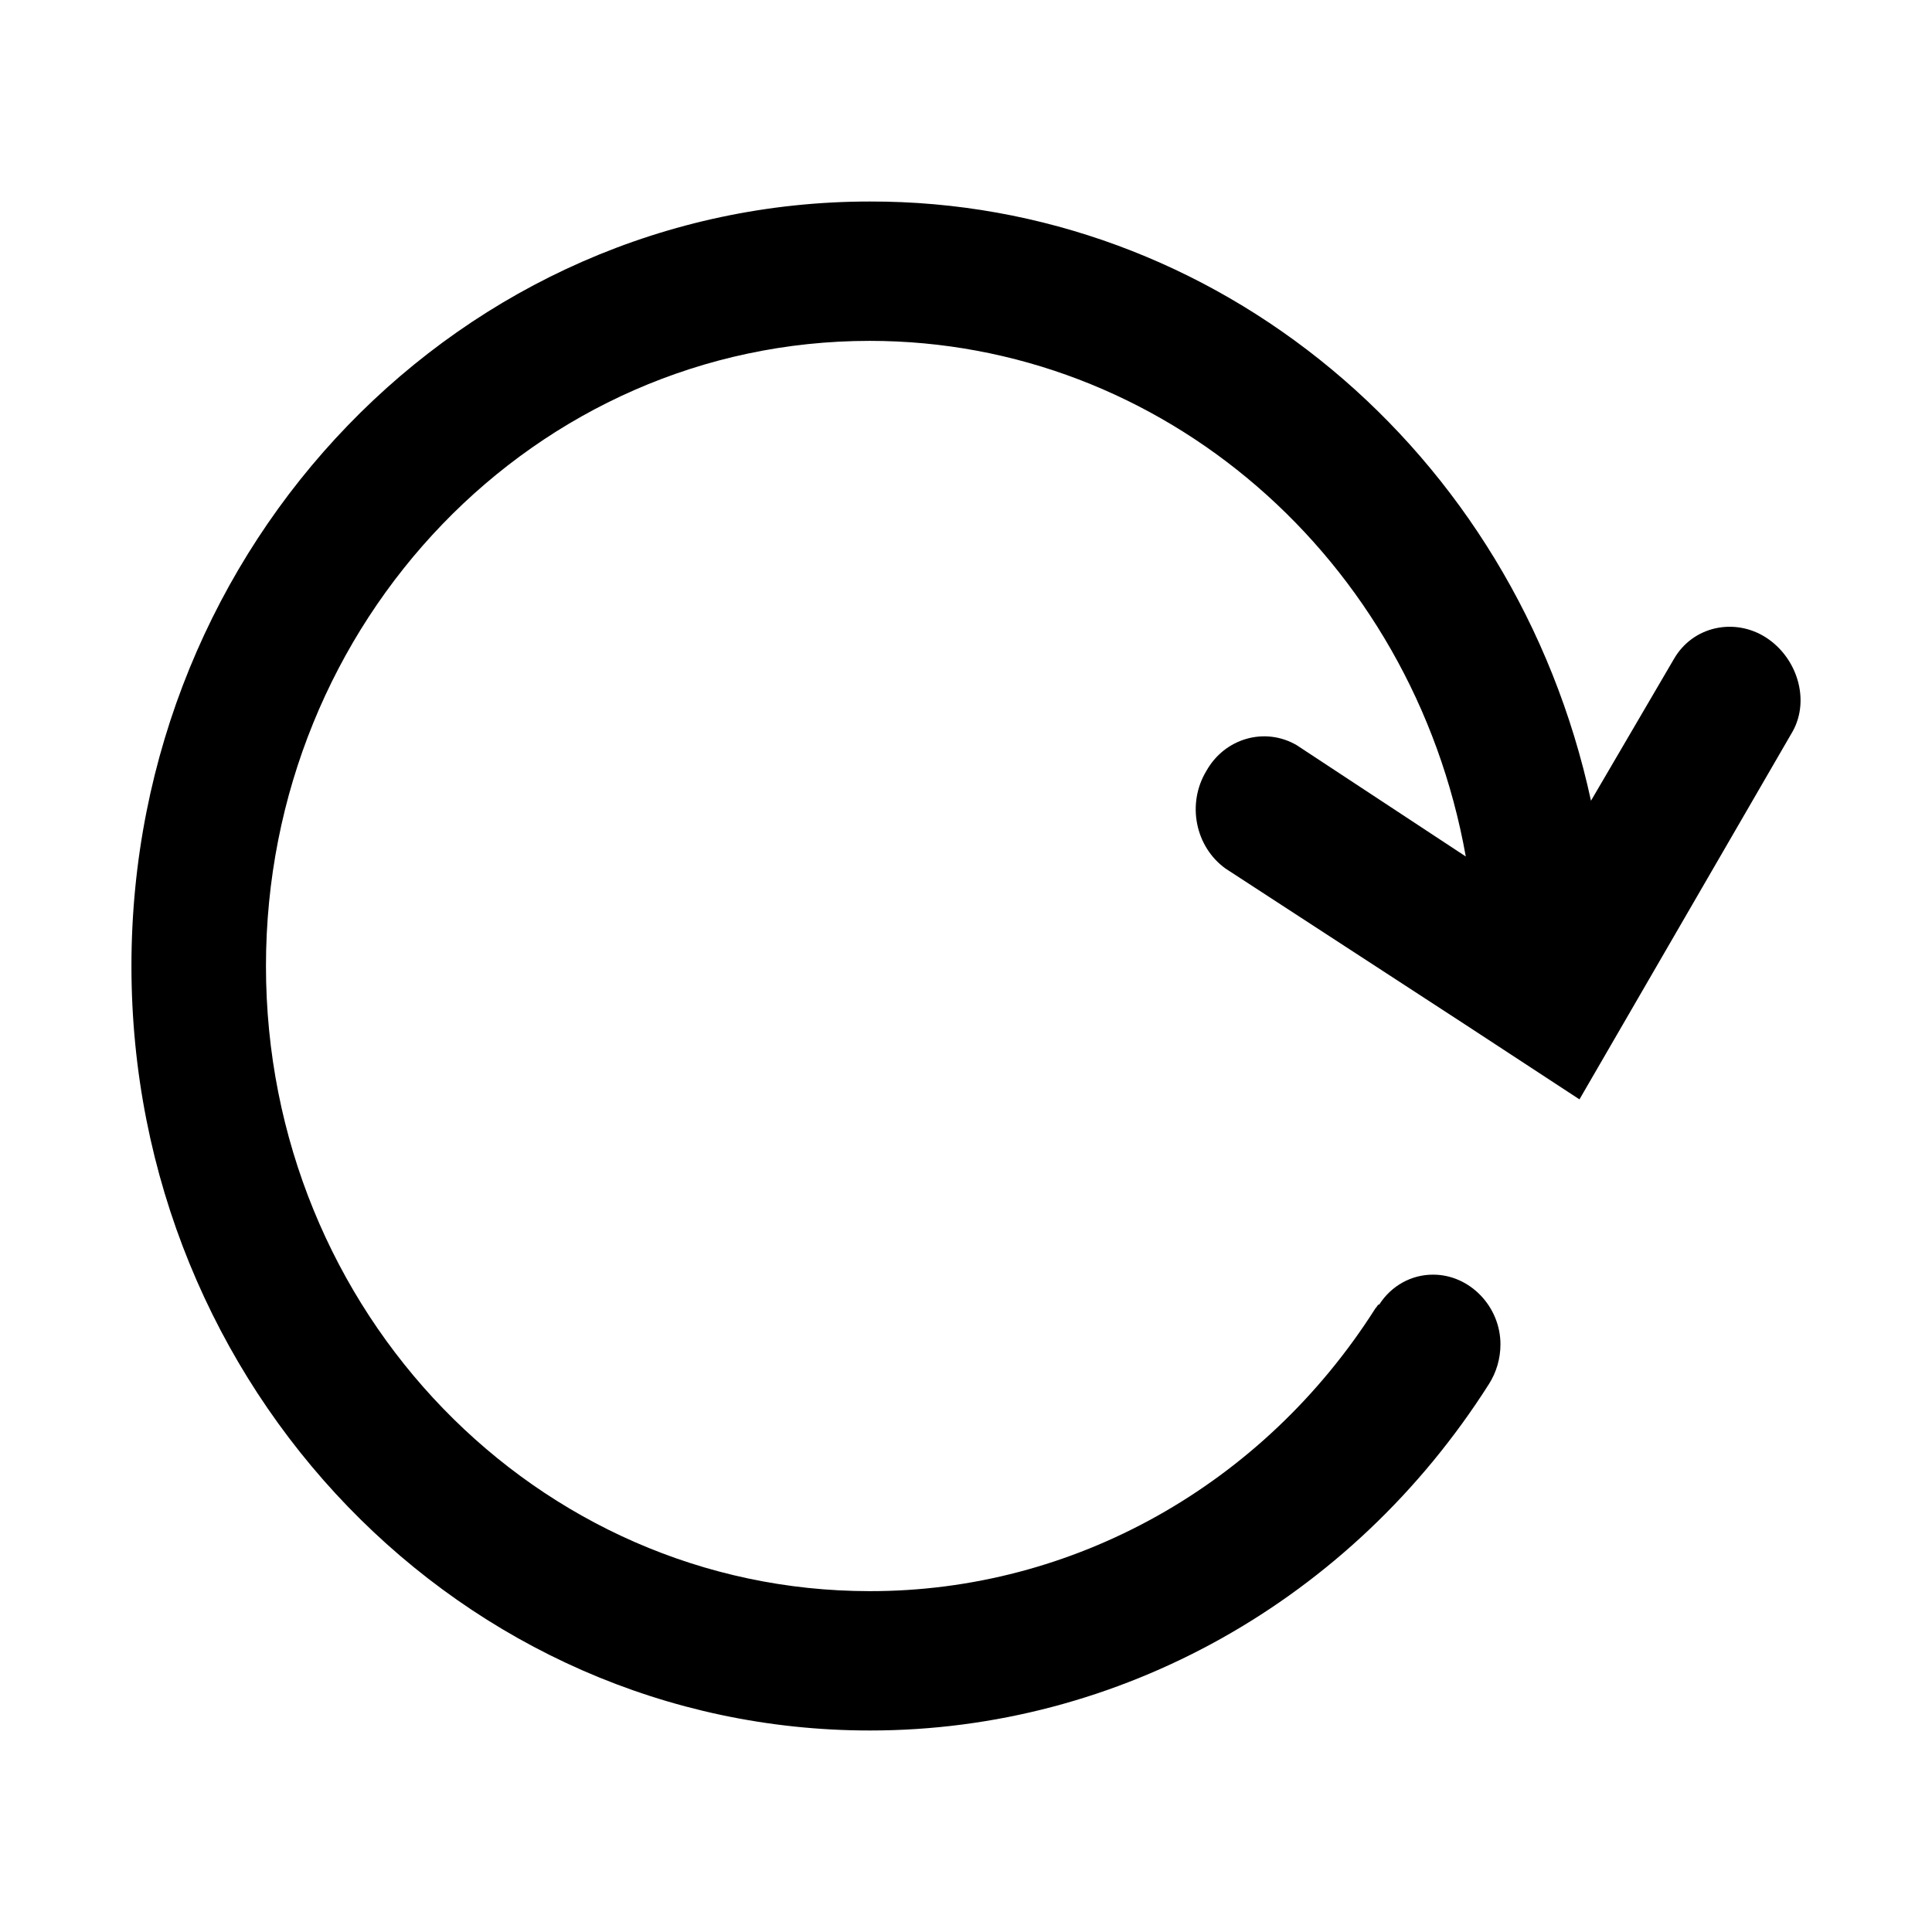
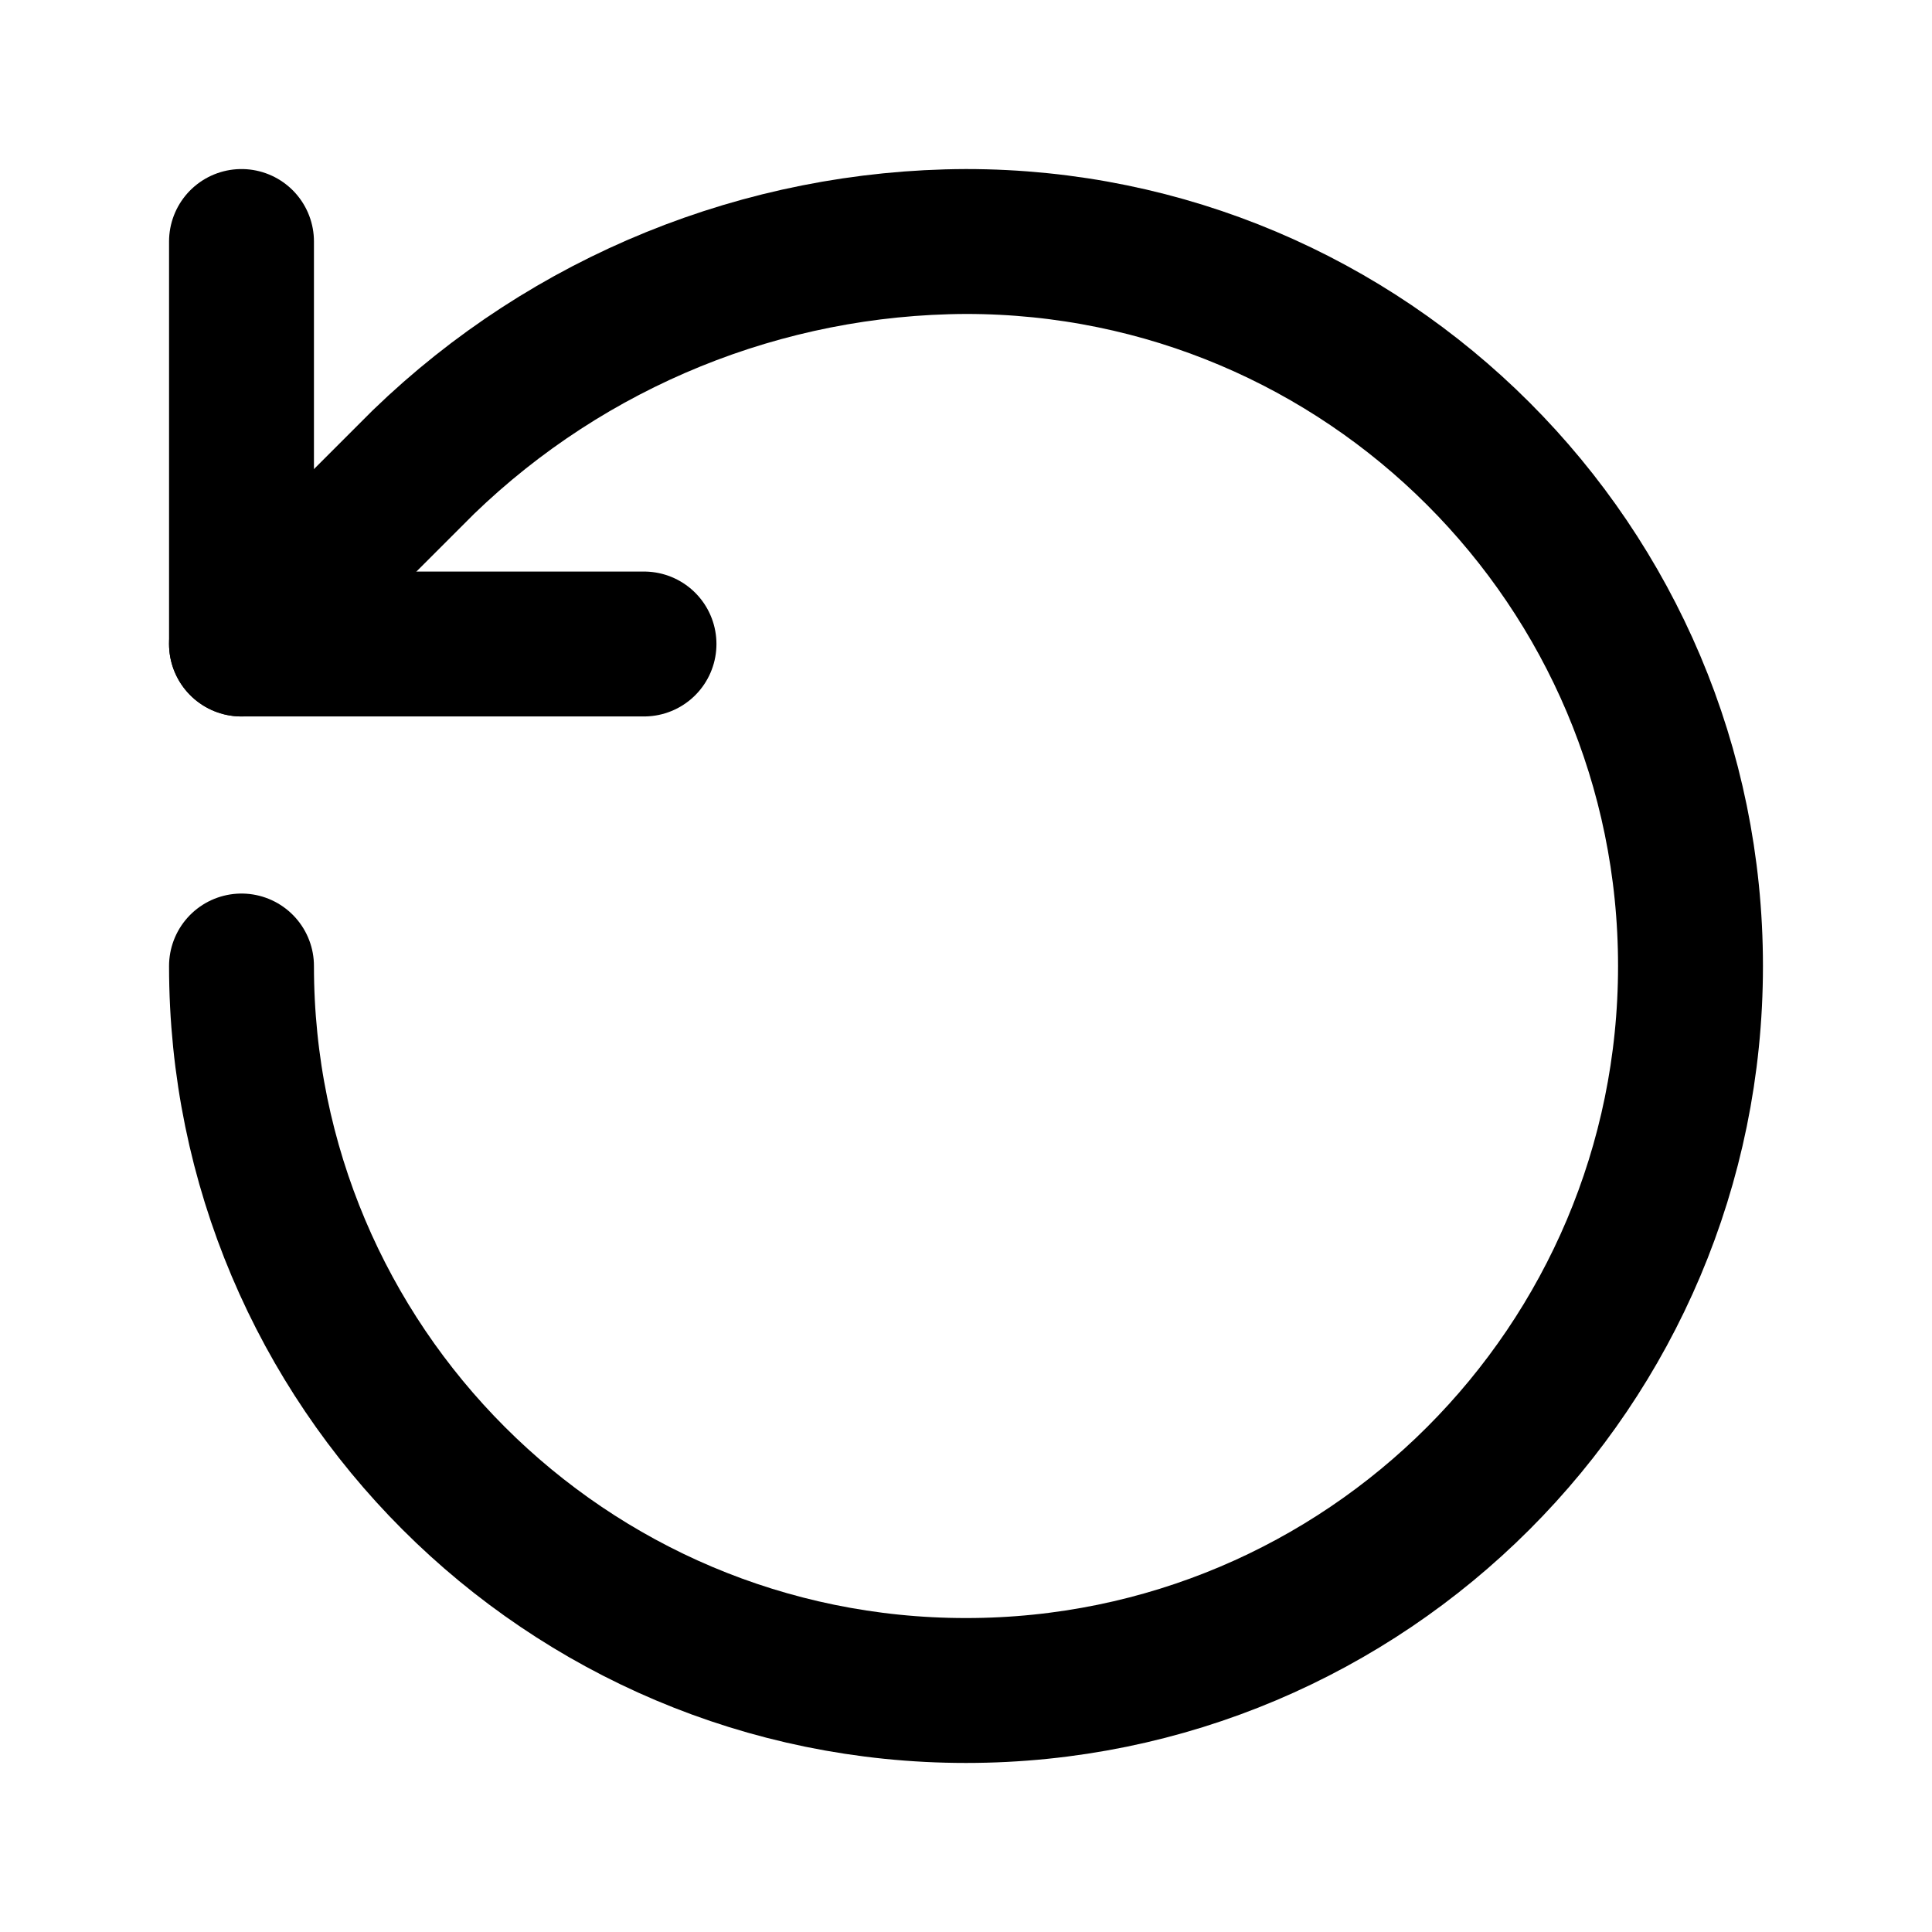
- <svg xmlns="http://www.w3.org/2000/svg" t="1784770178798" class="icon" viewBox="0 0 1024 1024" version="1.1" p-id="9686" width="200" height="200">
-   <path fill="currentColor" d="M843.251 424.407l43.828-74.898c10.194-17.946 32.596-22.158 48.956-11.598 16.298 10.499 23.44 32.658 14.223 49.566l-113.11 195.212-61.164-40.044-126.418-82.285c-16.115-11.598-20.632-34.428-10.194-51.702 9.705-17.397 31.009-23.501 47.857-13.734l89.67 59.028C748.576 295.547 615.81 180.667 461.008 180.667c-177.387 0-320.042 148.758-320.042 331.335 0 183.613 143.692 331.334 319.981 331.334 107.861 0.184 208.58-56.158 268.034-149.858 1.099-1.038 1.099-2.075 2.075-2.075 6.348-9.949 17.092-15.871 28.568-15.81 19.35 0 35.648 16.848 35.648 36.93 0 7.508-2.137 14.833-6.104 21.059-72.823 114.698-196.066 183.675-328.099 183.614-216.088 0-391.4-181.478-391.4-405.195 0-223.718 175.312-405.195 391.339-405.195 183.125-0.427 342.016 131.606 382.243 317.601z" p-id="9687" />
+ <svg xmlns="http://www.w3.org/2000/svg" viewBox="0 0 24 24" fill="none" stroke="currentColor" stroke-width="1.8" stroke-linecap="round" stroke-linejoin="round">
+   <path d="M3 12a9 9 0 1 0 9-9 9.75 9.75 0 0 0-6.74 2.74L3 8" />
+   <path d="M3 3v5h5" />
</svg>
